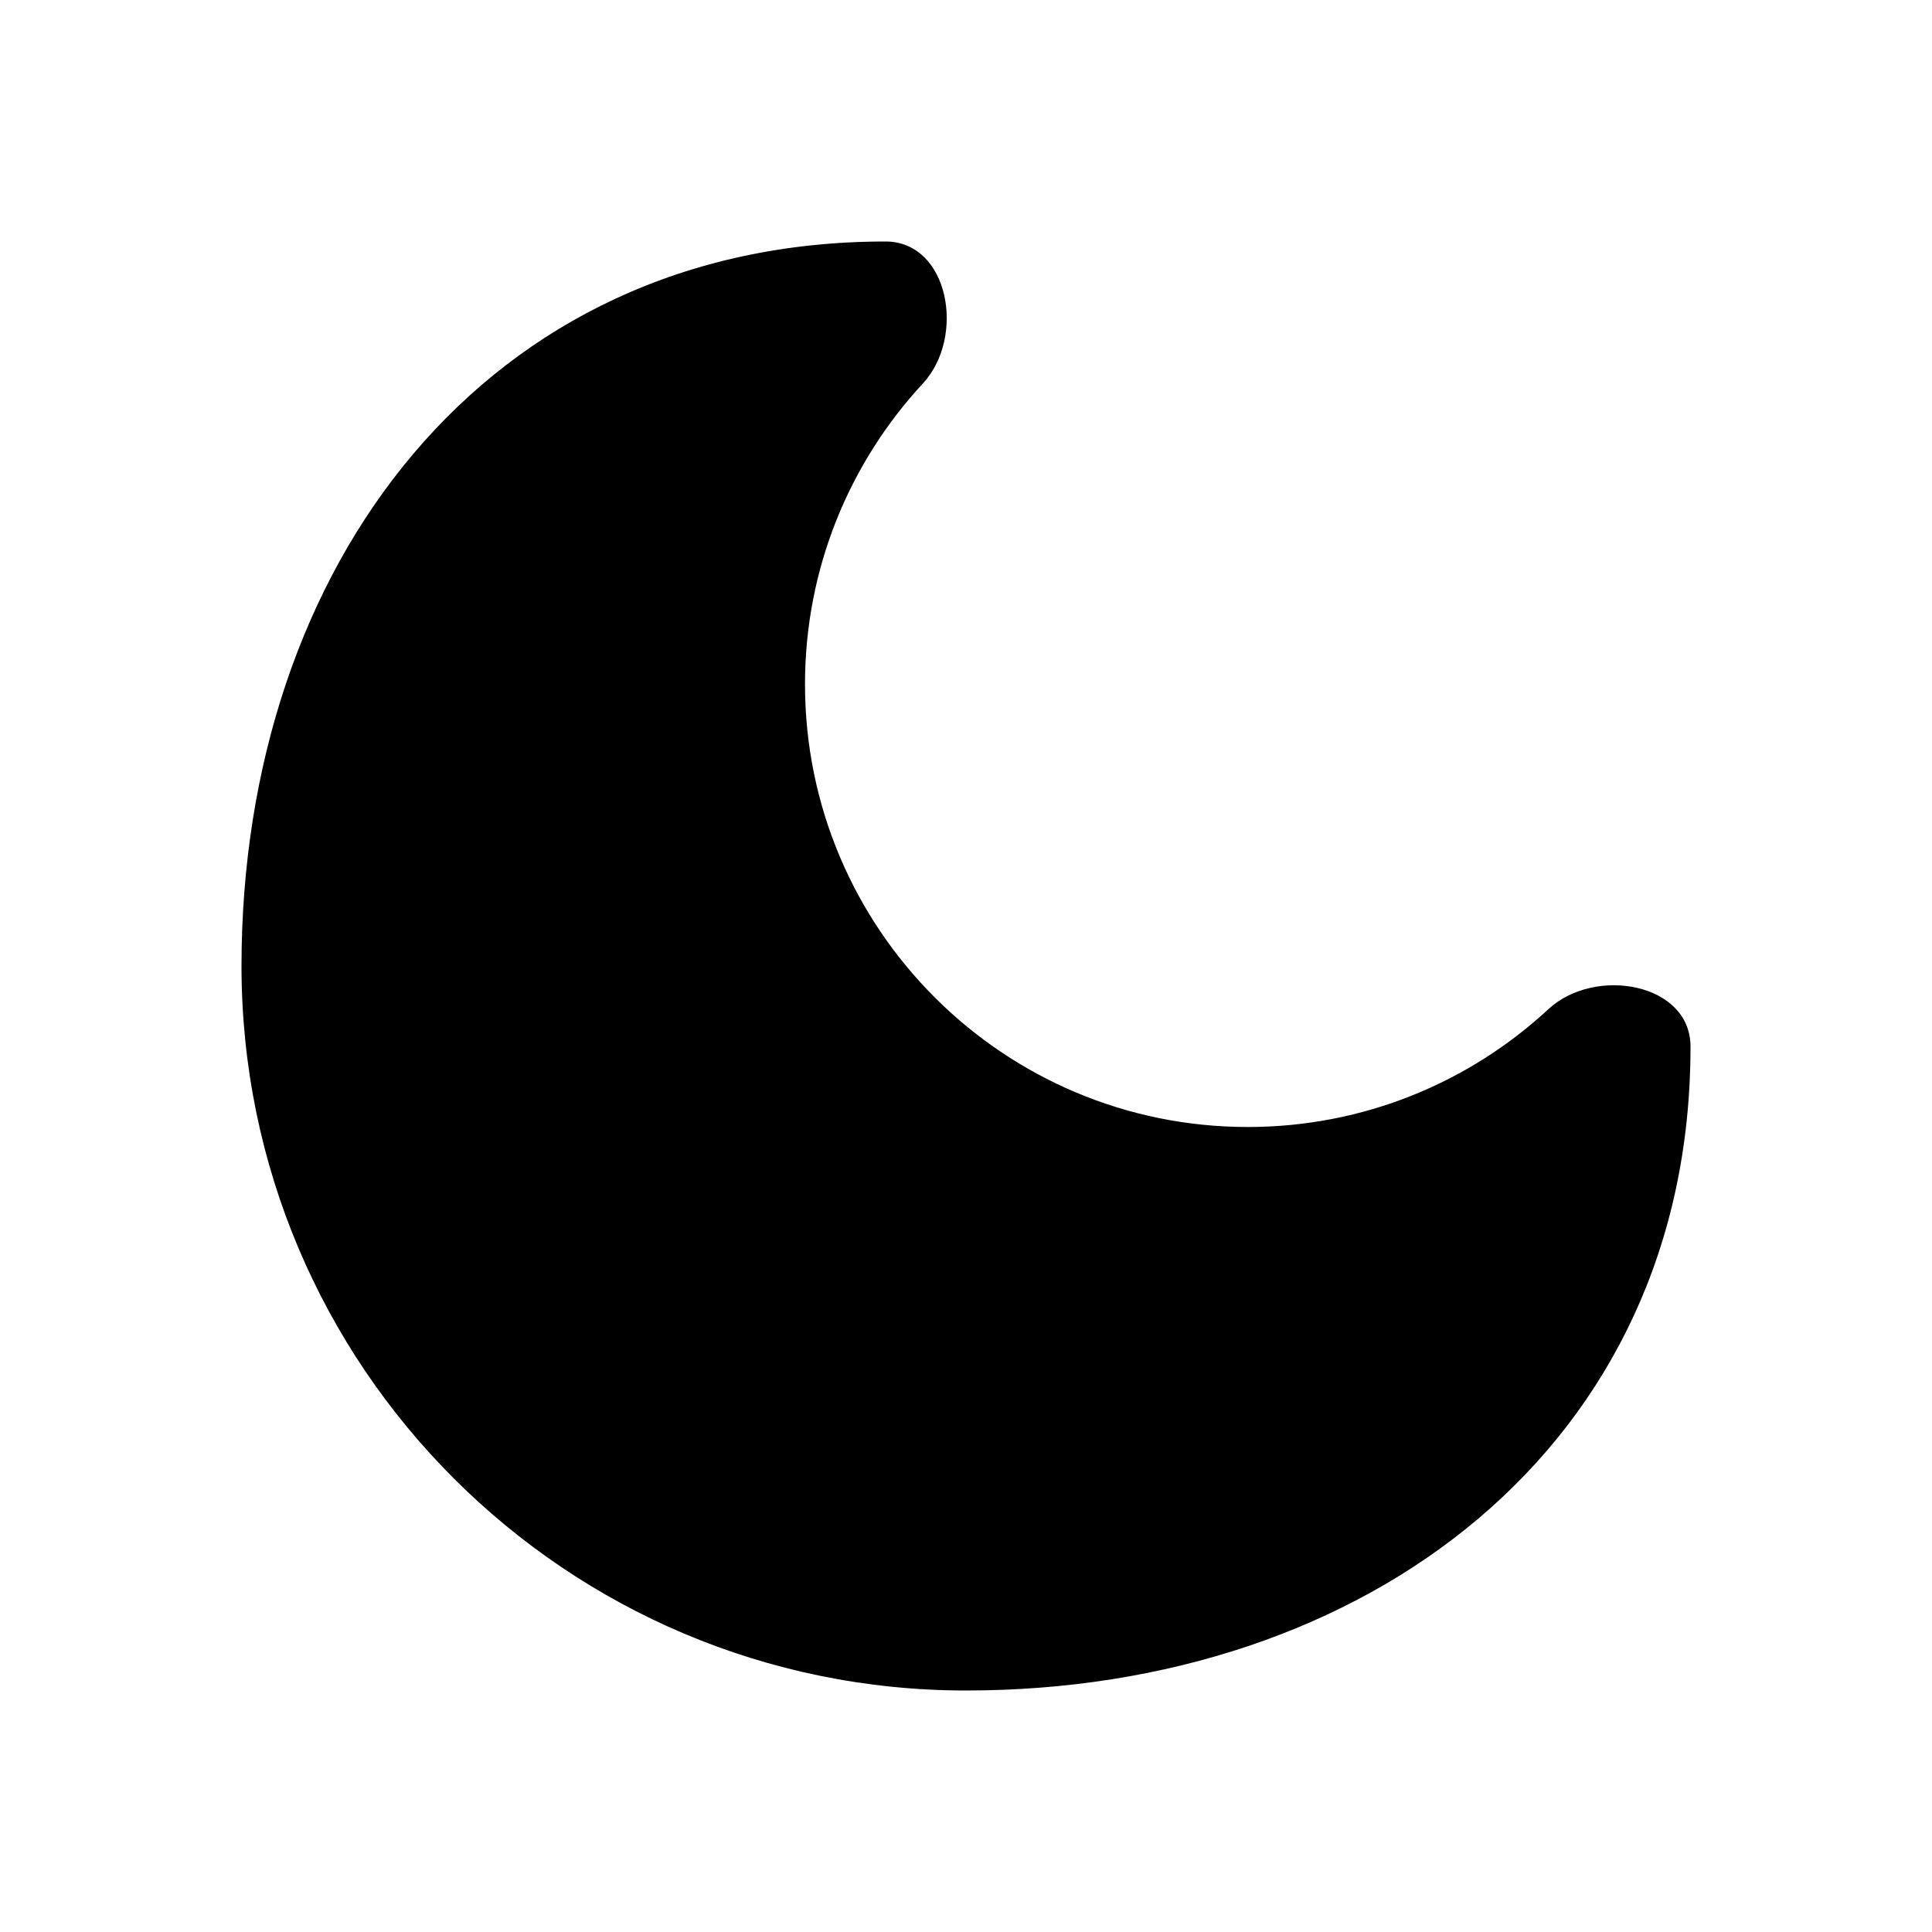
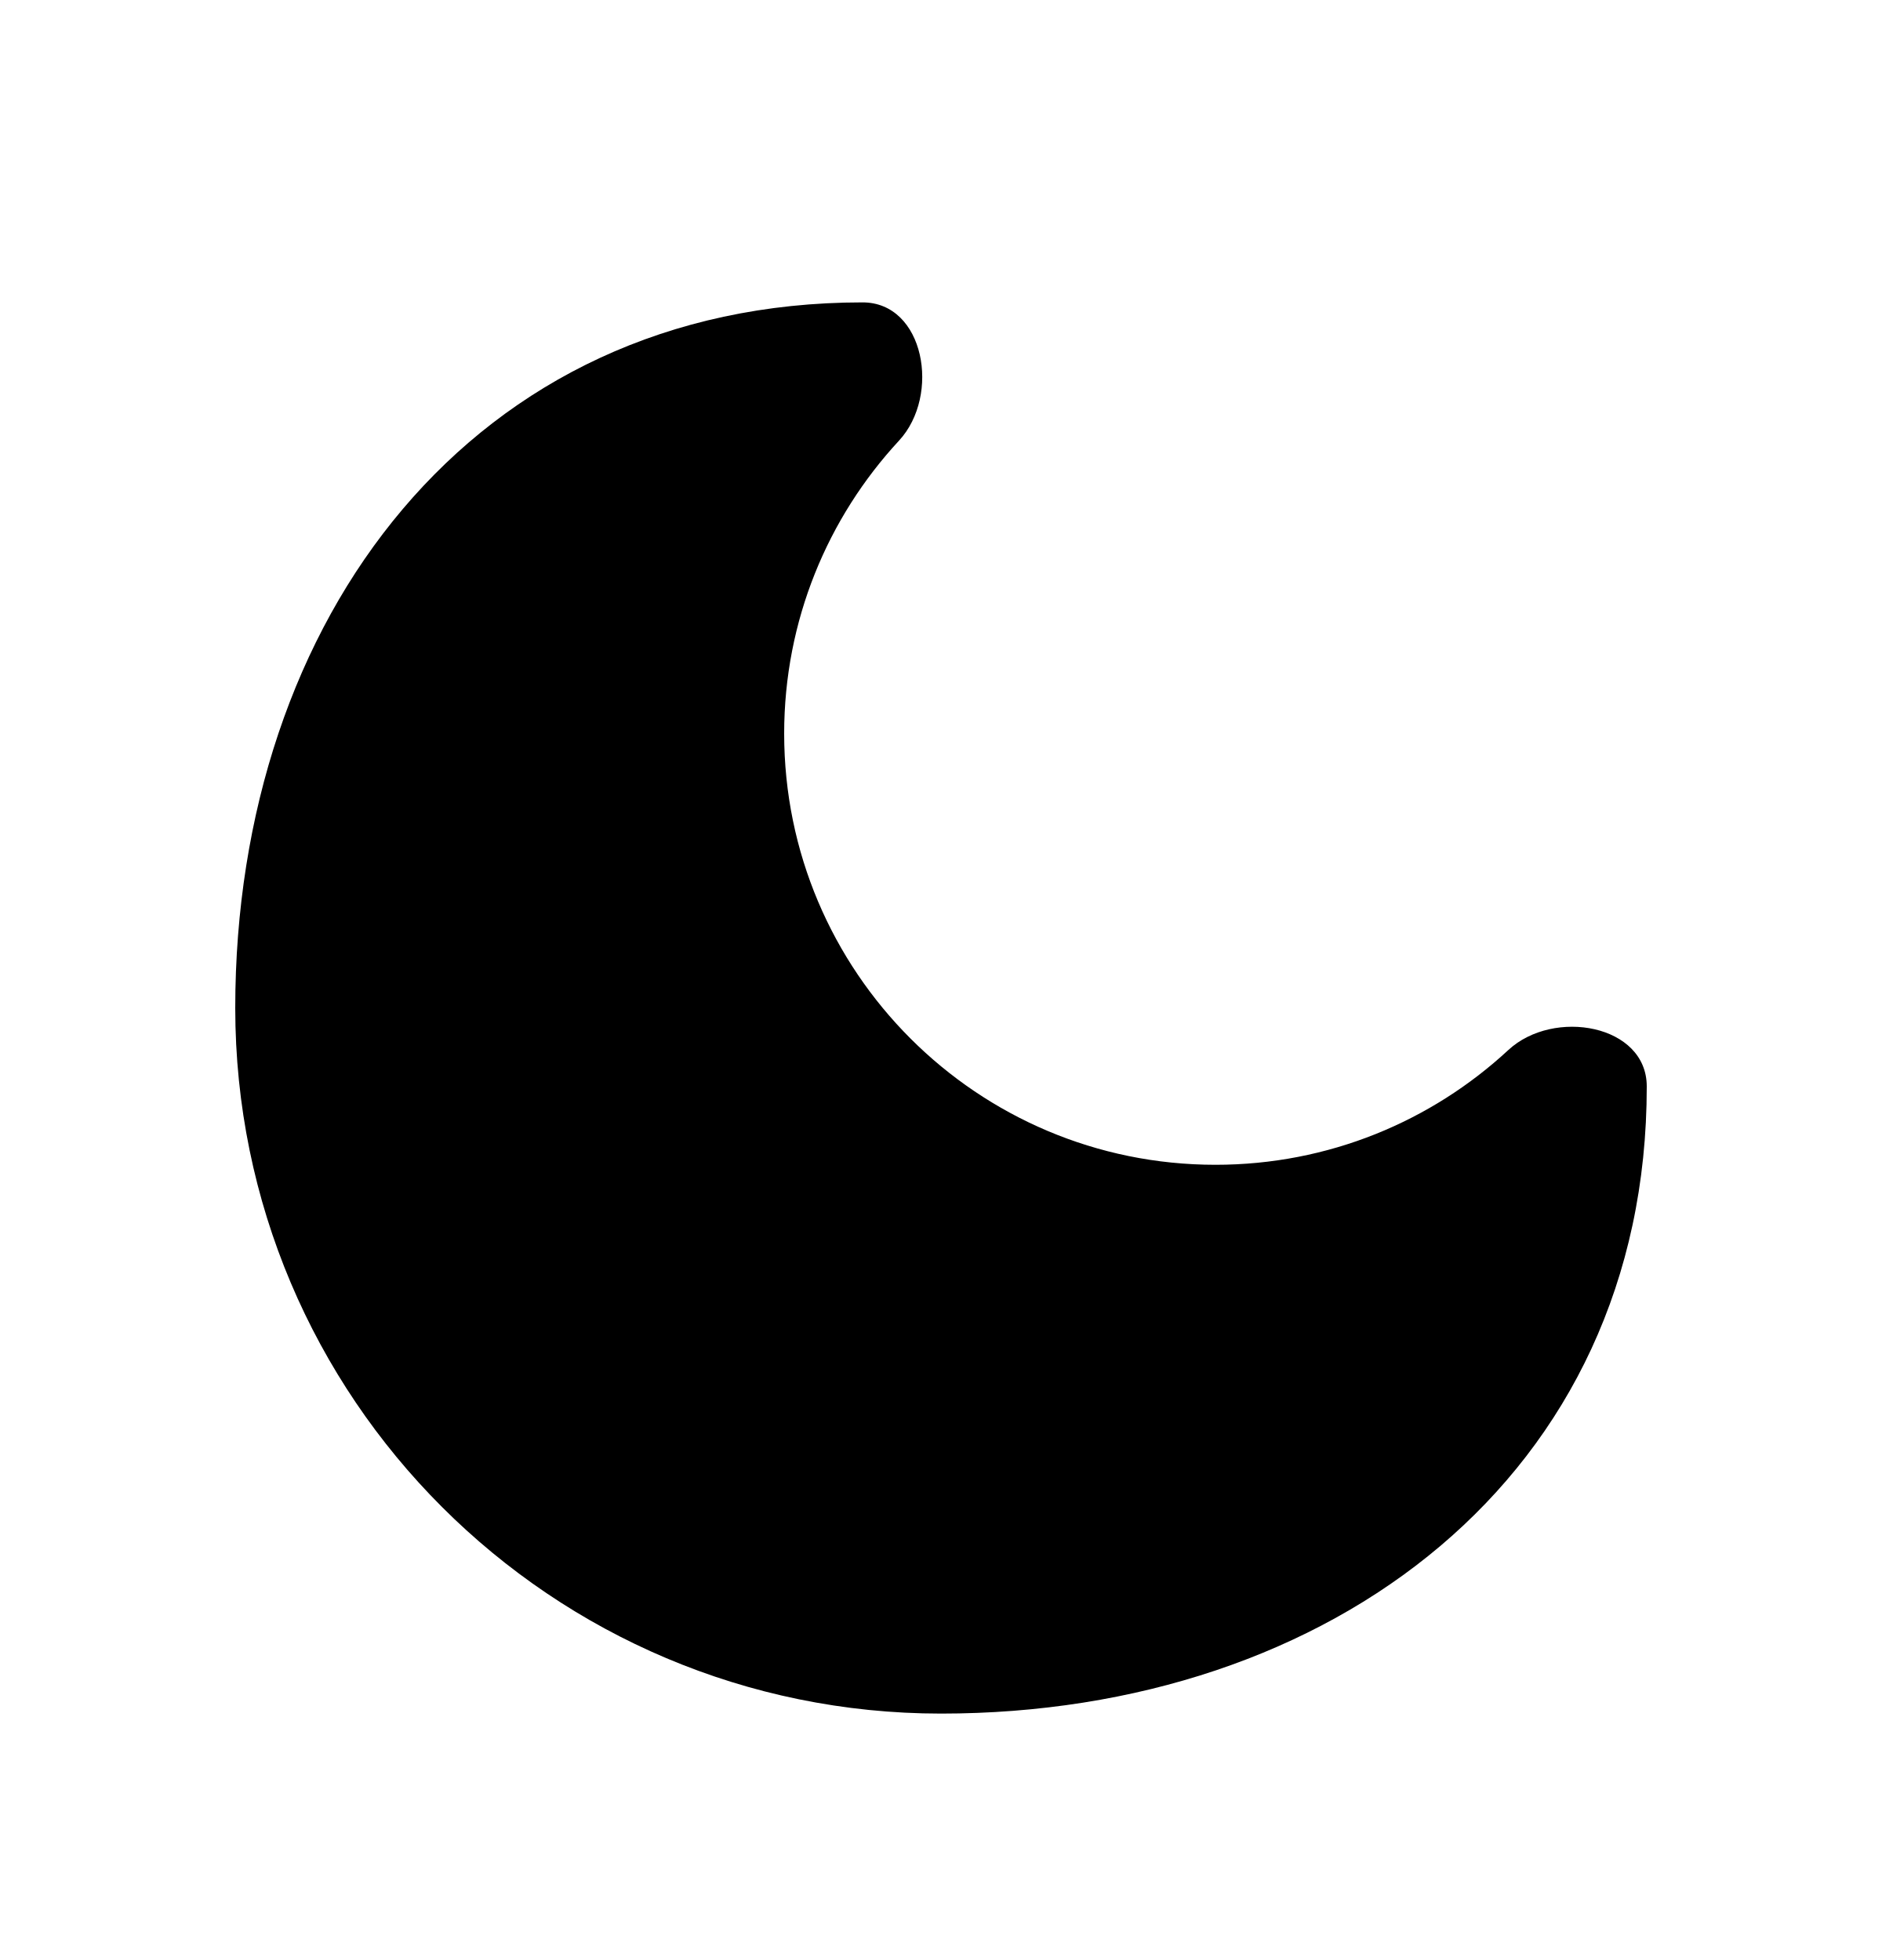
- <svg xmlns="http://www.w3.org/2000/svg" width="24" height="24" viewBox="0 0 24 24" fill="none">
-   <path d="M11 3C11.789 3 12 4.185 11.464 4.764C10.556 5.745 10 7.057 10 8.5C10 11.538 12.462 14 15.5 14C16.942 14 18.254 13.445 19.235 12.536C19.814 12 21 12.211 21 13C21.003 17.971 16.971 21 12 21C7.029 21 3 16.971 3 12C3 7.029 6.029 3 11 3Z" fill="black" />
+ <svg xmlns="http://www.w3.org/2000/svg" width="24" height="25" viewBox="0 0 24 25" fill="none">
+   <path d="M11 3.857C11.789 3.857 12 5.042 11.464 5.621C10.556 6.602 10 7.915 10 9.357C10 12.395 12.462 14.857 15.5 14.857C16.942 14.857 18.254 14.302 19.235 13.393C19.814 12.857 21 13.068 21 13.857C21.003 18.828 16.971 21.857 12 21.857C7.029 21.857 3 17.828 3 12.857C3 7.887 6.029 3.857 11 3.857Z" fill="black" />
</svg>
